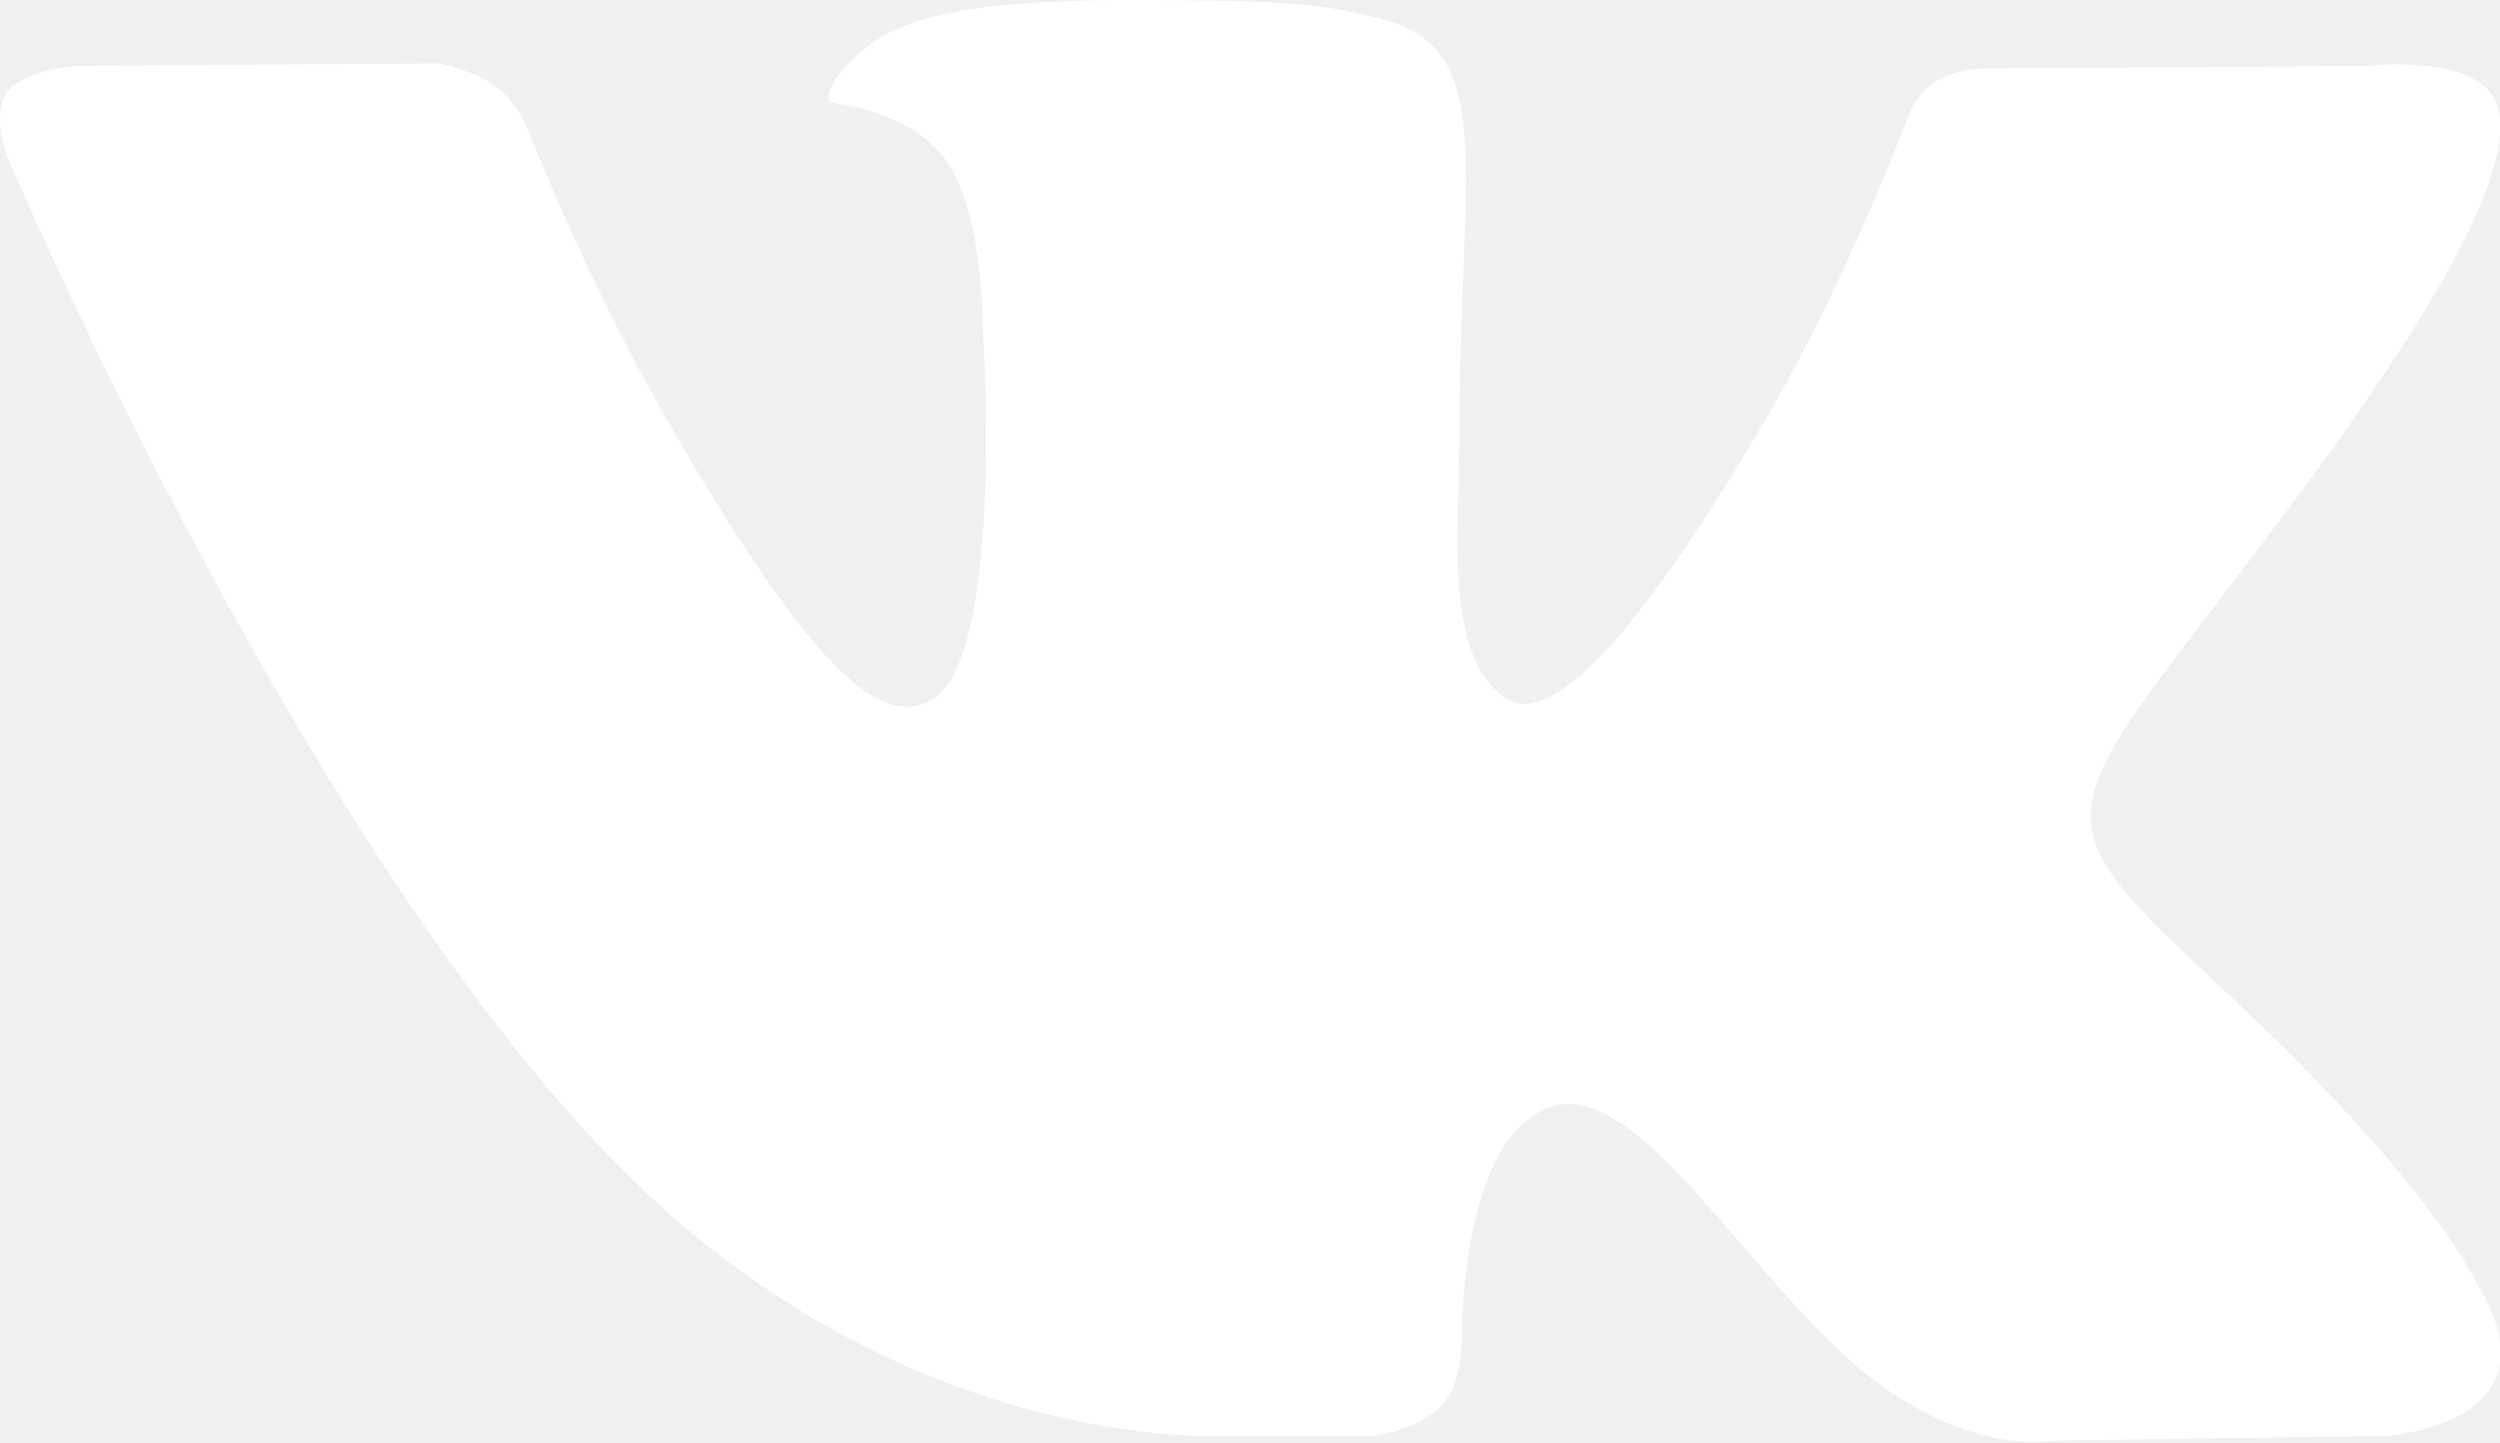
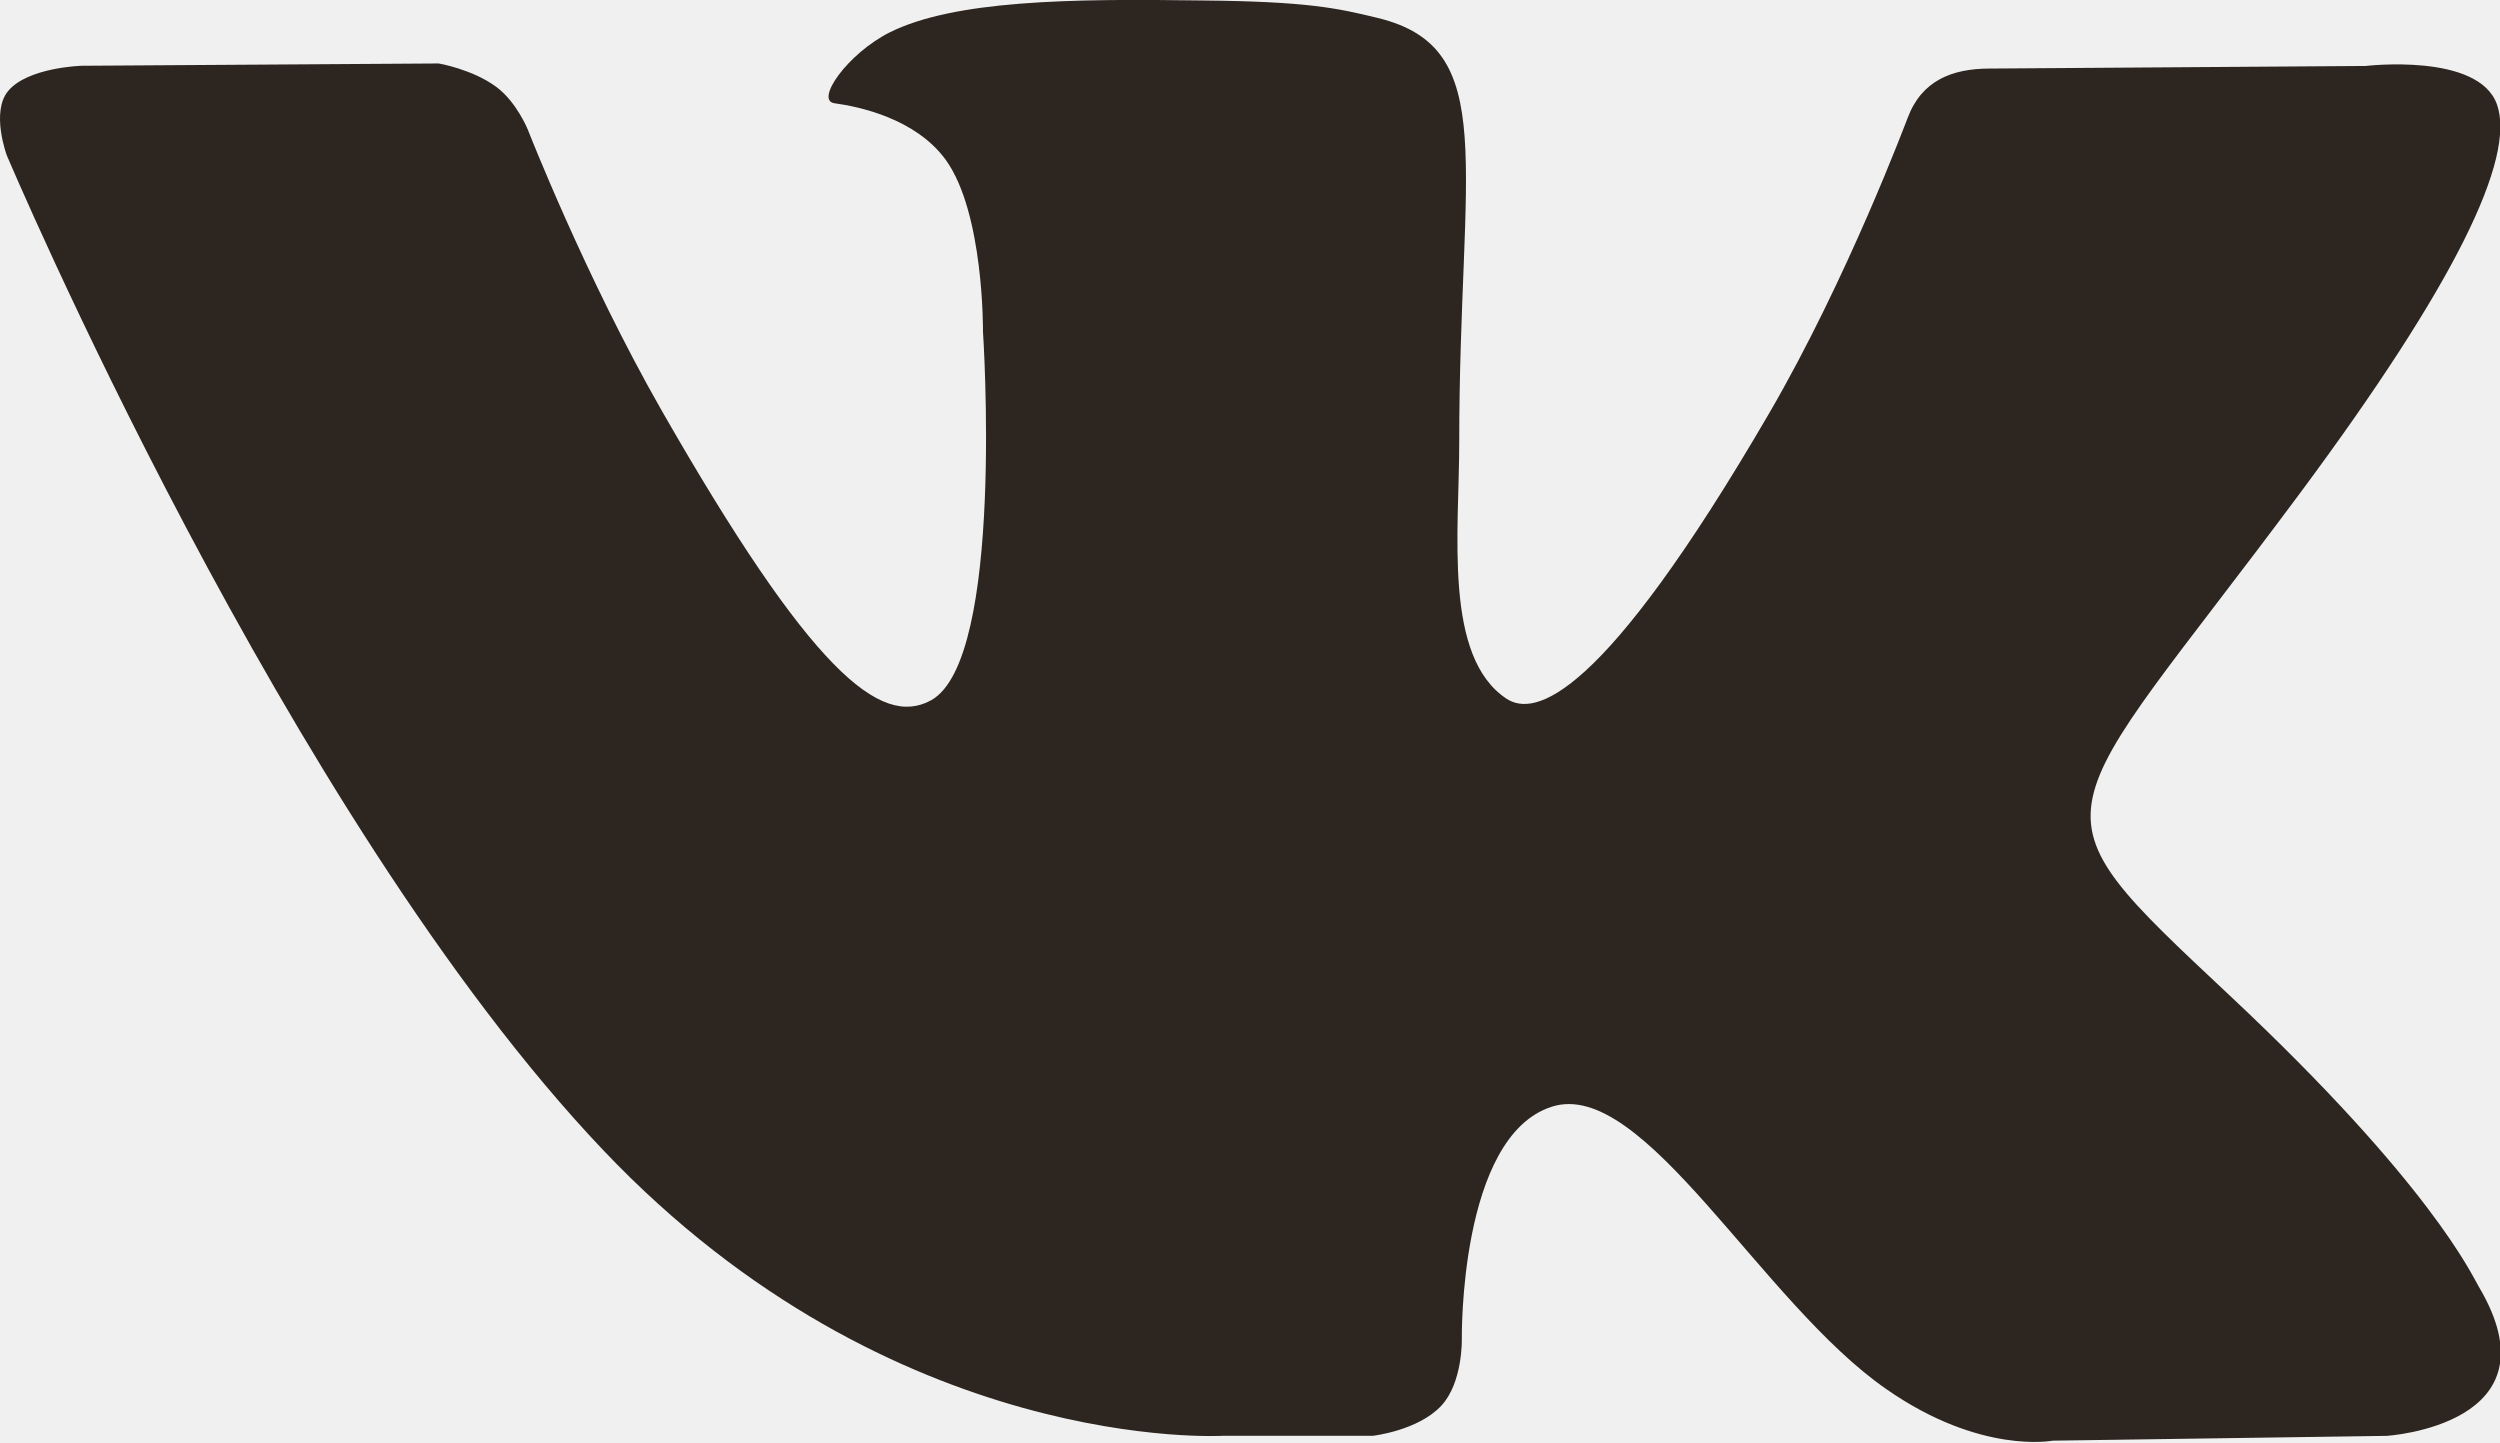
- <svg xmlns="http://www.w3.org/2000/svg" version="1.1" id="Layer_1" x="0px" y="0px" width="26px" height="15px" viewBox="0 0 26 15" enable-background="new 0 0 26 15" xml:space="preserve">
-   <path fill="#FFFFFF" d="M16.138,11.51c0.956-0.309,2.18,2.04,3.483,2.939c0.978,0.681,1.727,0.534,1.727,0.534l3.473-0.05  c0,0,1.815-0.112,0.957-1.554c-0.071-0.12-0.503-1.069-2.585-3.022c-2.177-2.043-1.882-1.712,0.739-5.244  c1.597-2.153,2.236-3.468,2.036-4.028c-0.192-0.539-1.365-0.399-1.365-0.399L20.69,0.713c-0.381,0.001-0.704,0.119-0.851,0.515  c-0.003,0.004-0.621,1.666-1.445,3.079c-1.741,2.989-2.436,3.148-2.724,2.961c-0.661-0.433-0.494-1.737-0.494-2.664  c0-2.897,0.432-4.105-0.846-4.417c-0.427-0.104-0.739-0.172-1.828-0.182c-1.392-0.021-2.574,0-3.244,0.329  c-0.445,0.223-0.786,0.712-0.579,0.74c0.26,0.035,0.843,0.16,1.155,0.586c0.401,0.552,0.389,1.789,0.389,1.789  s0.229,3.411-0.54,3.834c-0.528,0.29-1.25-0.302-2.803-3.016C6.087,2.879,5.488,1.345,5.488,1.345S5.372,1.06,5.162,0.904  C4.912,0.719,4.562,0.66,4.562,0.66L0.848,0.684c0,0-0.558,0.016-0.763,0.262C-0.097,1.164,0.07,1.614,0.07,1.614  s2.909,6.881,6.203,10.347c3.02,3.182,6.452,2.971,6.452,2.971h1.555c0,0,0.469-0.054,0.709-0.312  c0.224-0.24,0.214-0.691,0.214-0.691S15.172,11.82,16.138,11.51z" />
+ <svg xmlns="http://www.w3.org/2000/svg" width="26" height="15" viewBox="0 0 26 15">
+   <path fill="#2D2620" d="M16.138 11.51c.956-.309 2.18 2.04 3.483 2.939.978.681 1.727.534 1.727.534l3.473-.05s1.815-.112.957-1.554c-.071-.12-.503-1.069-2.585-3.022-2.177-2.043-1.882-1.712.739-5.244 1.597-2.153 2.236-3.468 2.036-4.028-.192-.539-1.365-.399-1.365-.399L20.69.713c-.381.001-.704.119-.851.515-.003.004-.621 1.666-1.445 3.079-1.741 2.989-2.436 3.148-2.724 2.961-.661-.433-.494-1.737-.494-2.664 0-2.897.432-4.105-.846-4.417-.427-.104-.739-.172-1.828-.182-1.392-.021-2.574 0-3.244.329-.445.223-.786.712-.579.74.26.035.843.16 1.155.586.401.552.389 1.789.389 1.789s.229 3.411-.54 3.834c-.528.29-1.25-.302-2.803-3.016-.793-1.388-1.392-2.922-1.392-2.922s-.116-.285-.326-.441c-.25-.185-.6-.244-.6-.244L.848.684S.29.7.085.946c-.182.218-.015.668-.015.668s2.909 6.881 6.203 10.347c3.02 3.182 6.452 2.971 6.452 2.971h1.555s.469-.054.709-.312c.224-.24.214-.691.214-.691s-.031-2.109.935-2.419z" />
</svg>
